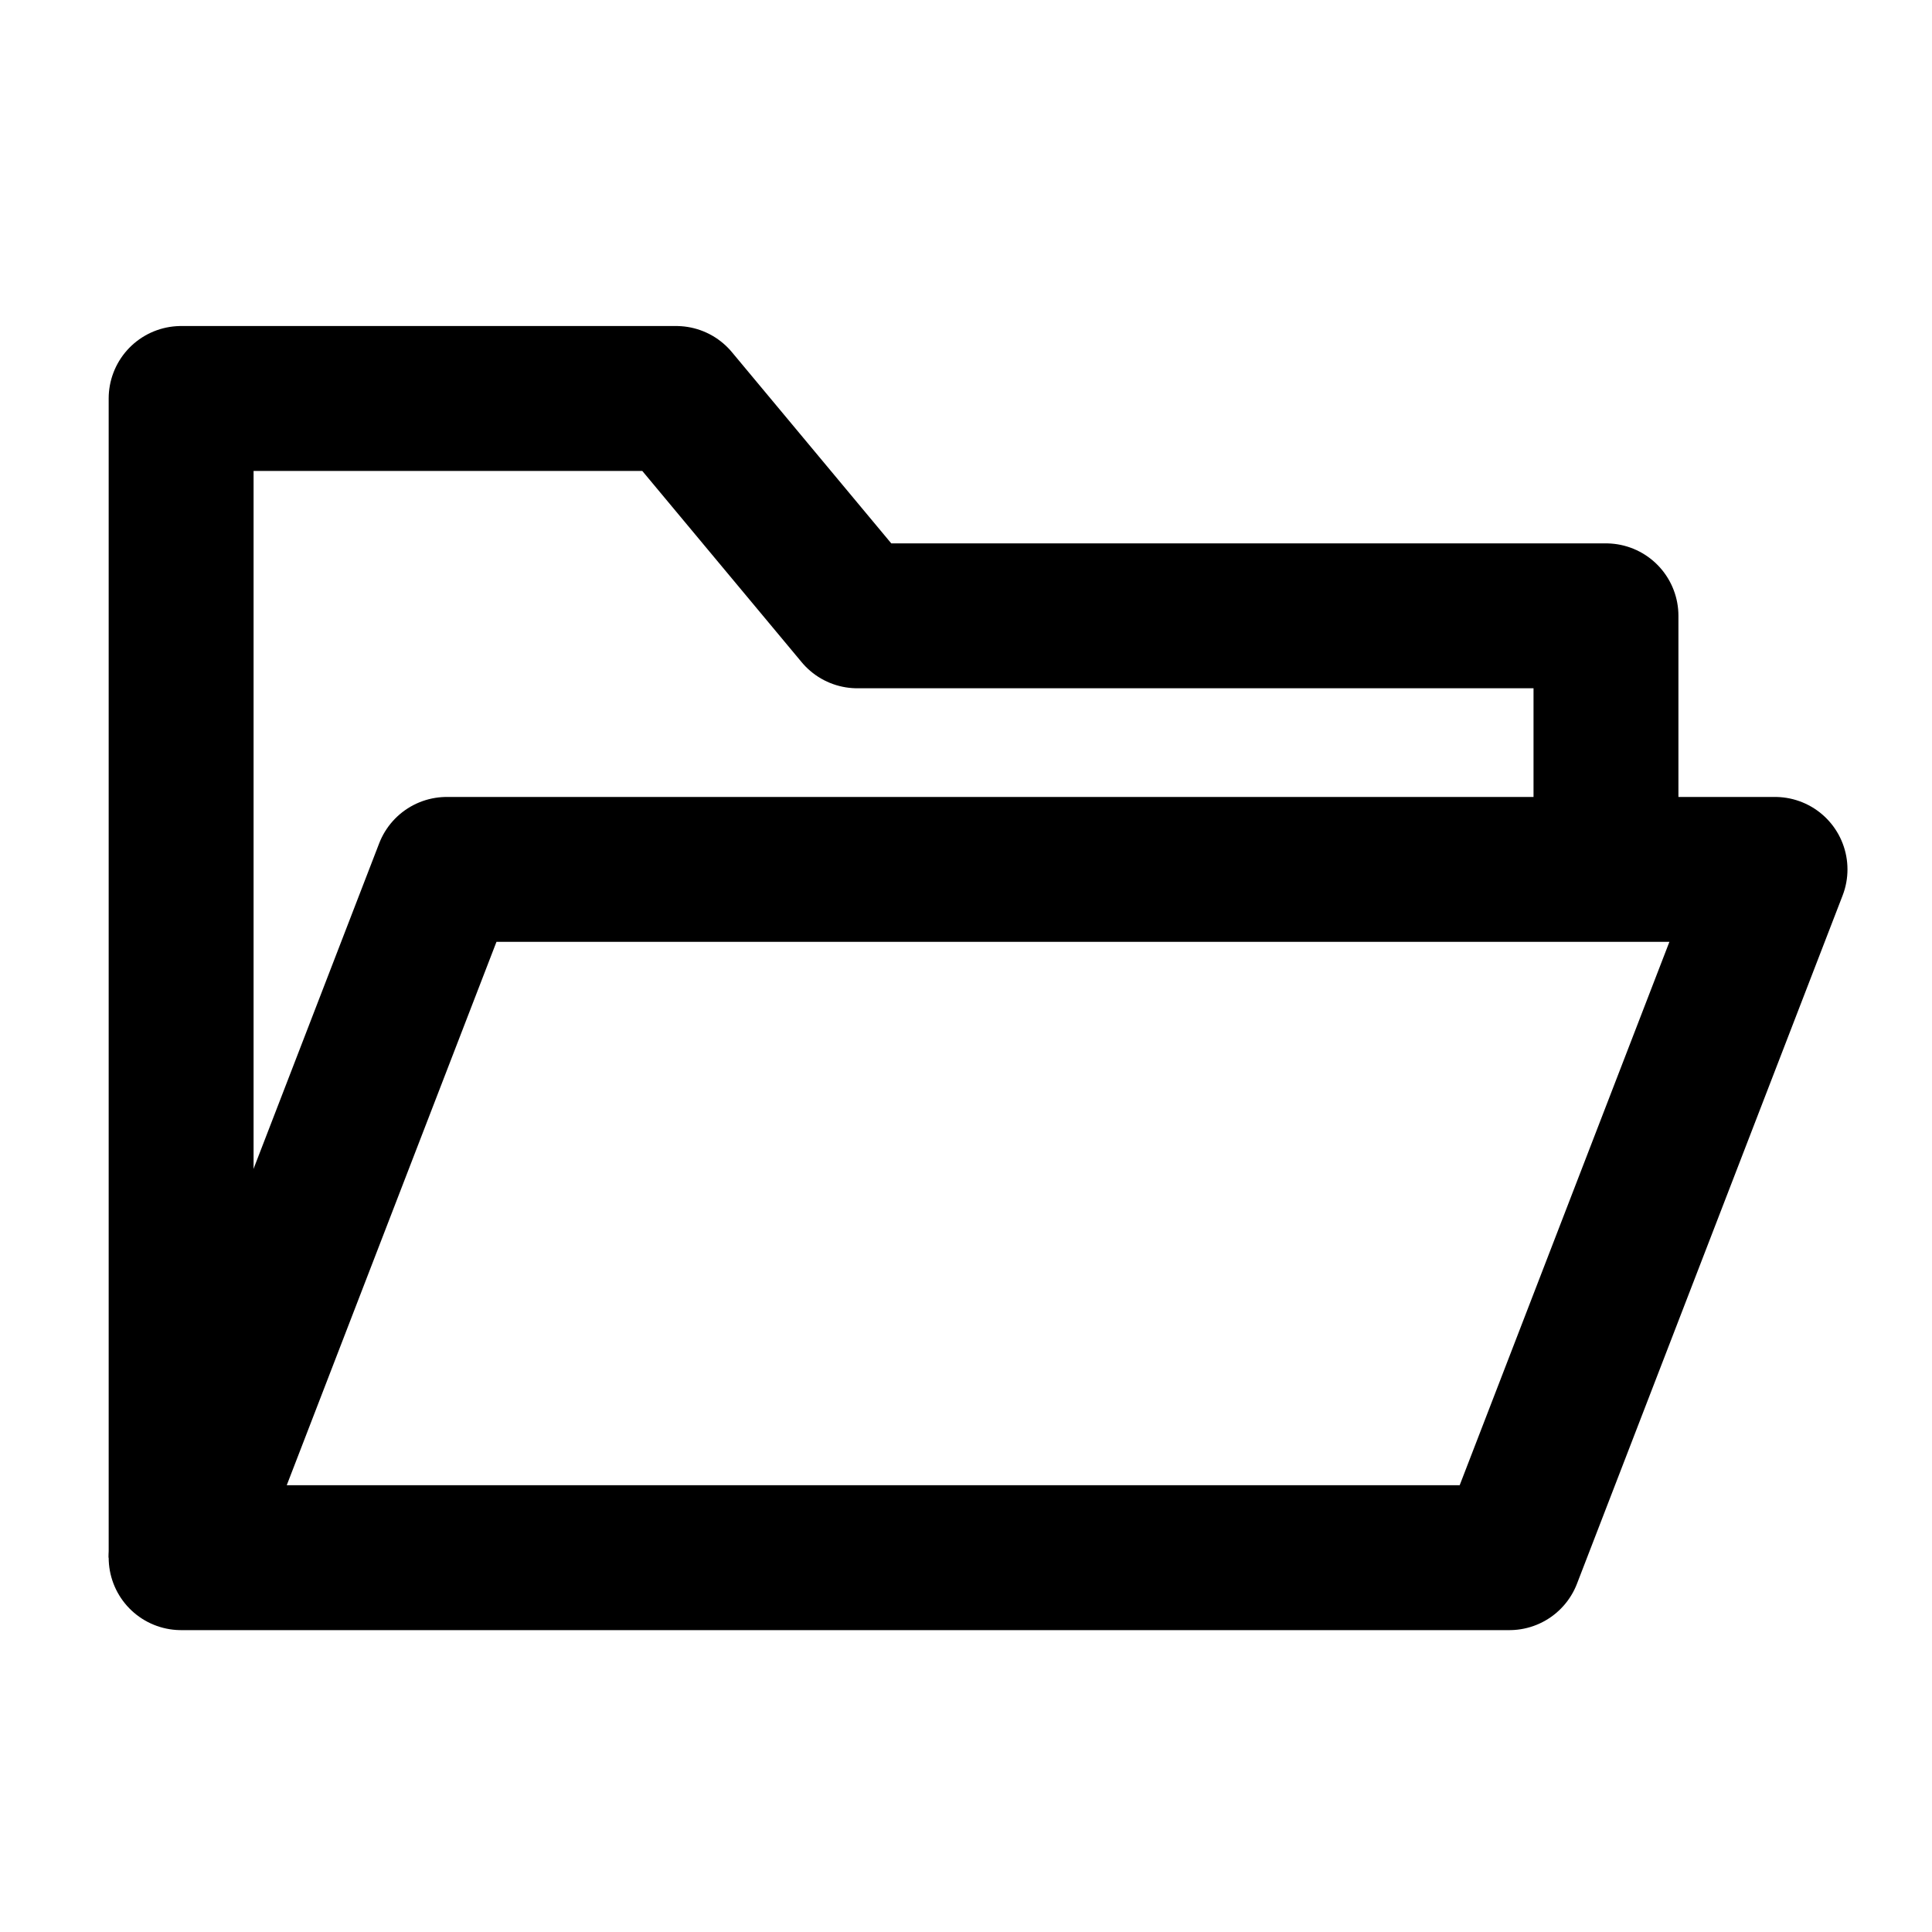
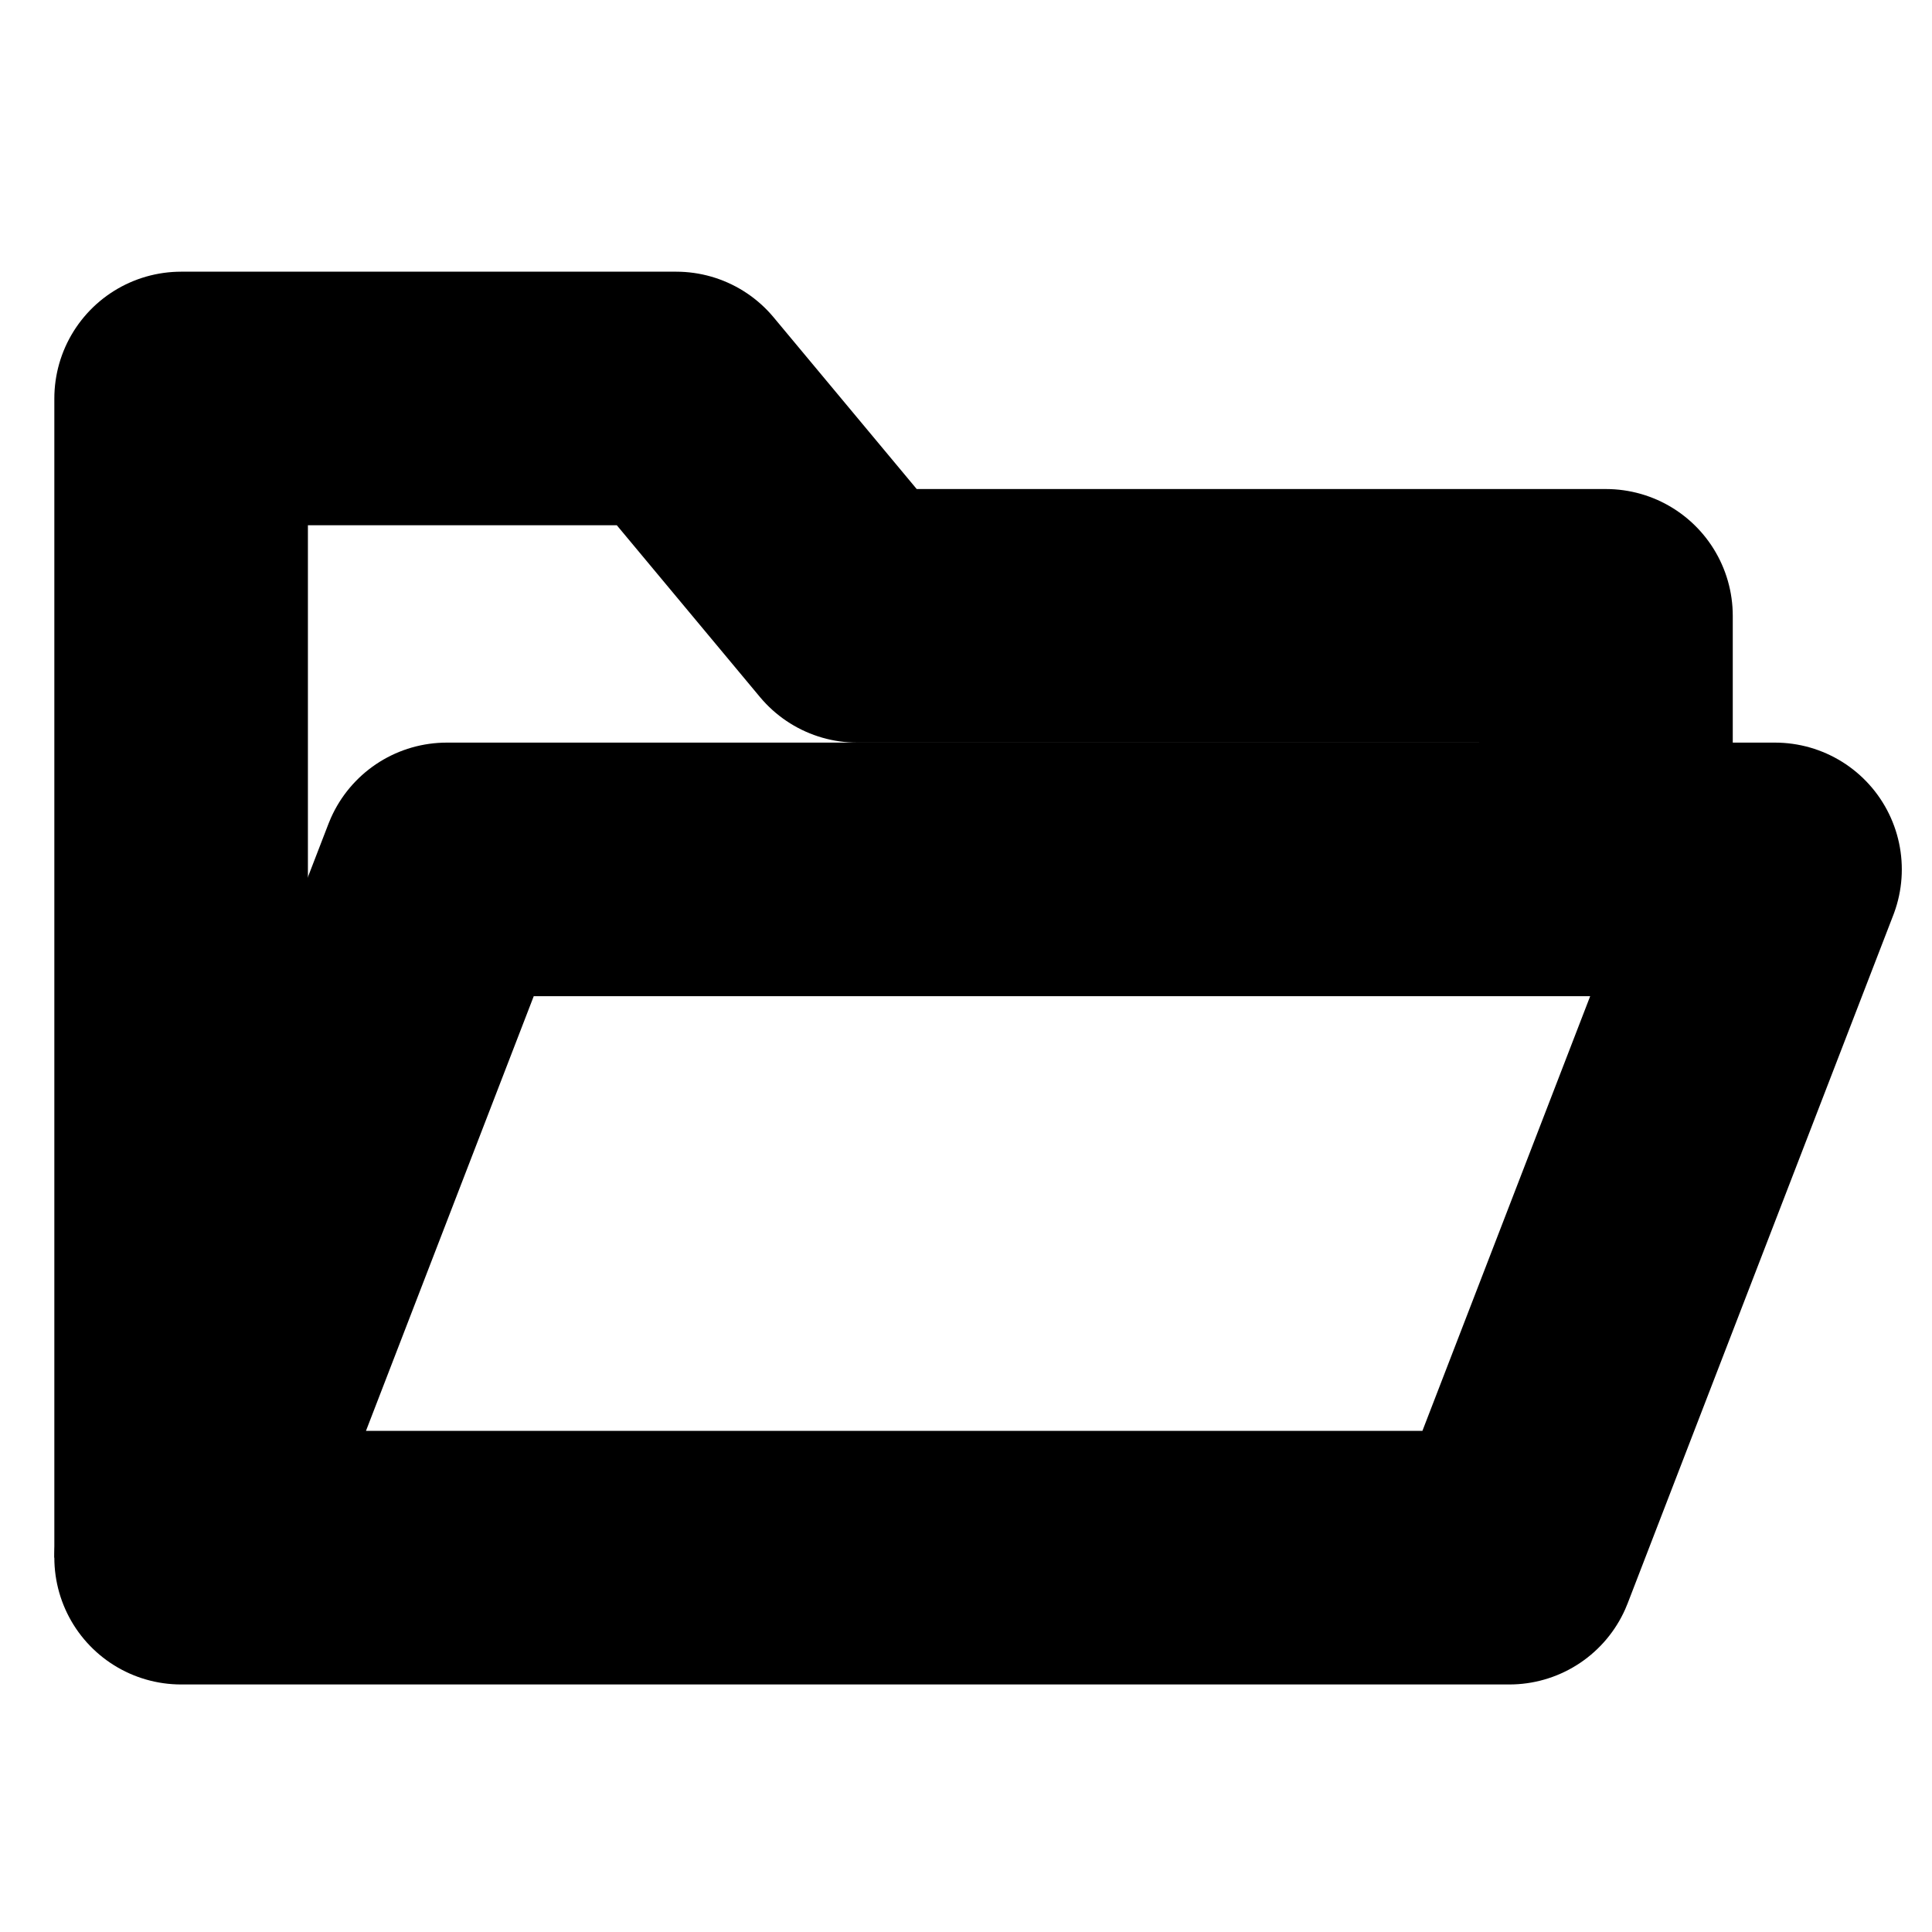
<svg width="18" height="18" viewBox="0 0 16 16">
-   <path d="M1.5 12.9V3.3h4.1l1.5 1.8h6.2v2" fill="none" stroke="currentColor" stroke-width="1.2" stroke-linejoin="round" />
-   <path d="M1.5 12.9l2.2-5.7h11l-2.2 5.7z" fill="none" stroke="currentColor" stroke-width="1.2" stroke-linejoin="round" />
+   <path d="M1.5 12.9V3.3h4.1l1.5 1.8h6.2v2" fill="none" stroke="currentColor" stroke-width="2.1" stroke-linejoin="round" />
+   <path d="M1.5 12.9l2.2-5.7h11l-2.2 5.7z" fill="none" stroke="currentColor" stroke-width="2.1" stroke-linejoin="round" />
</svg>
